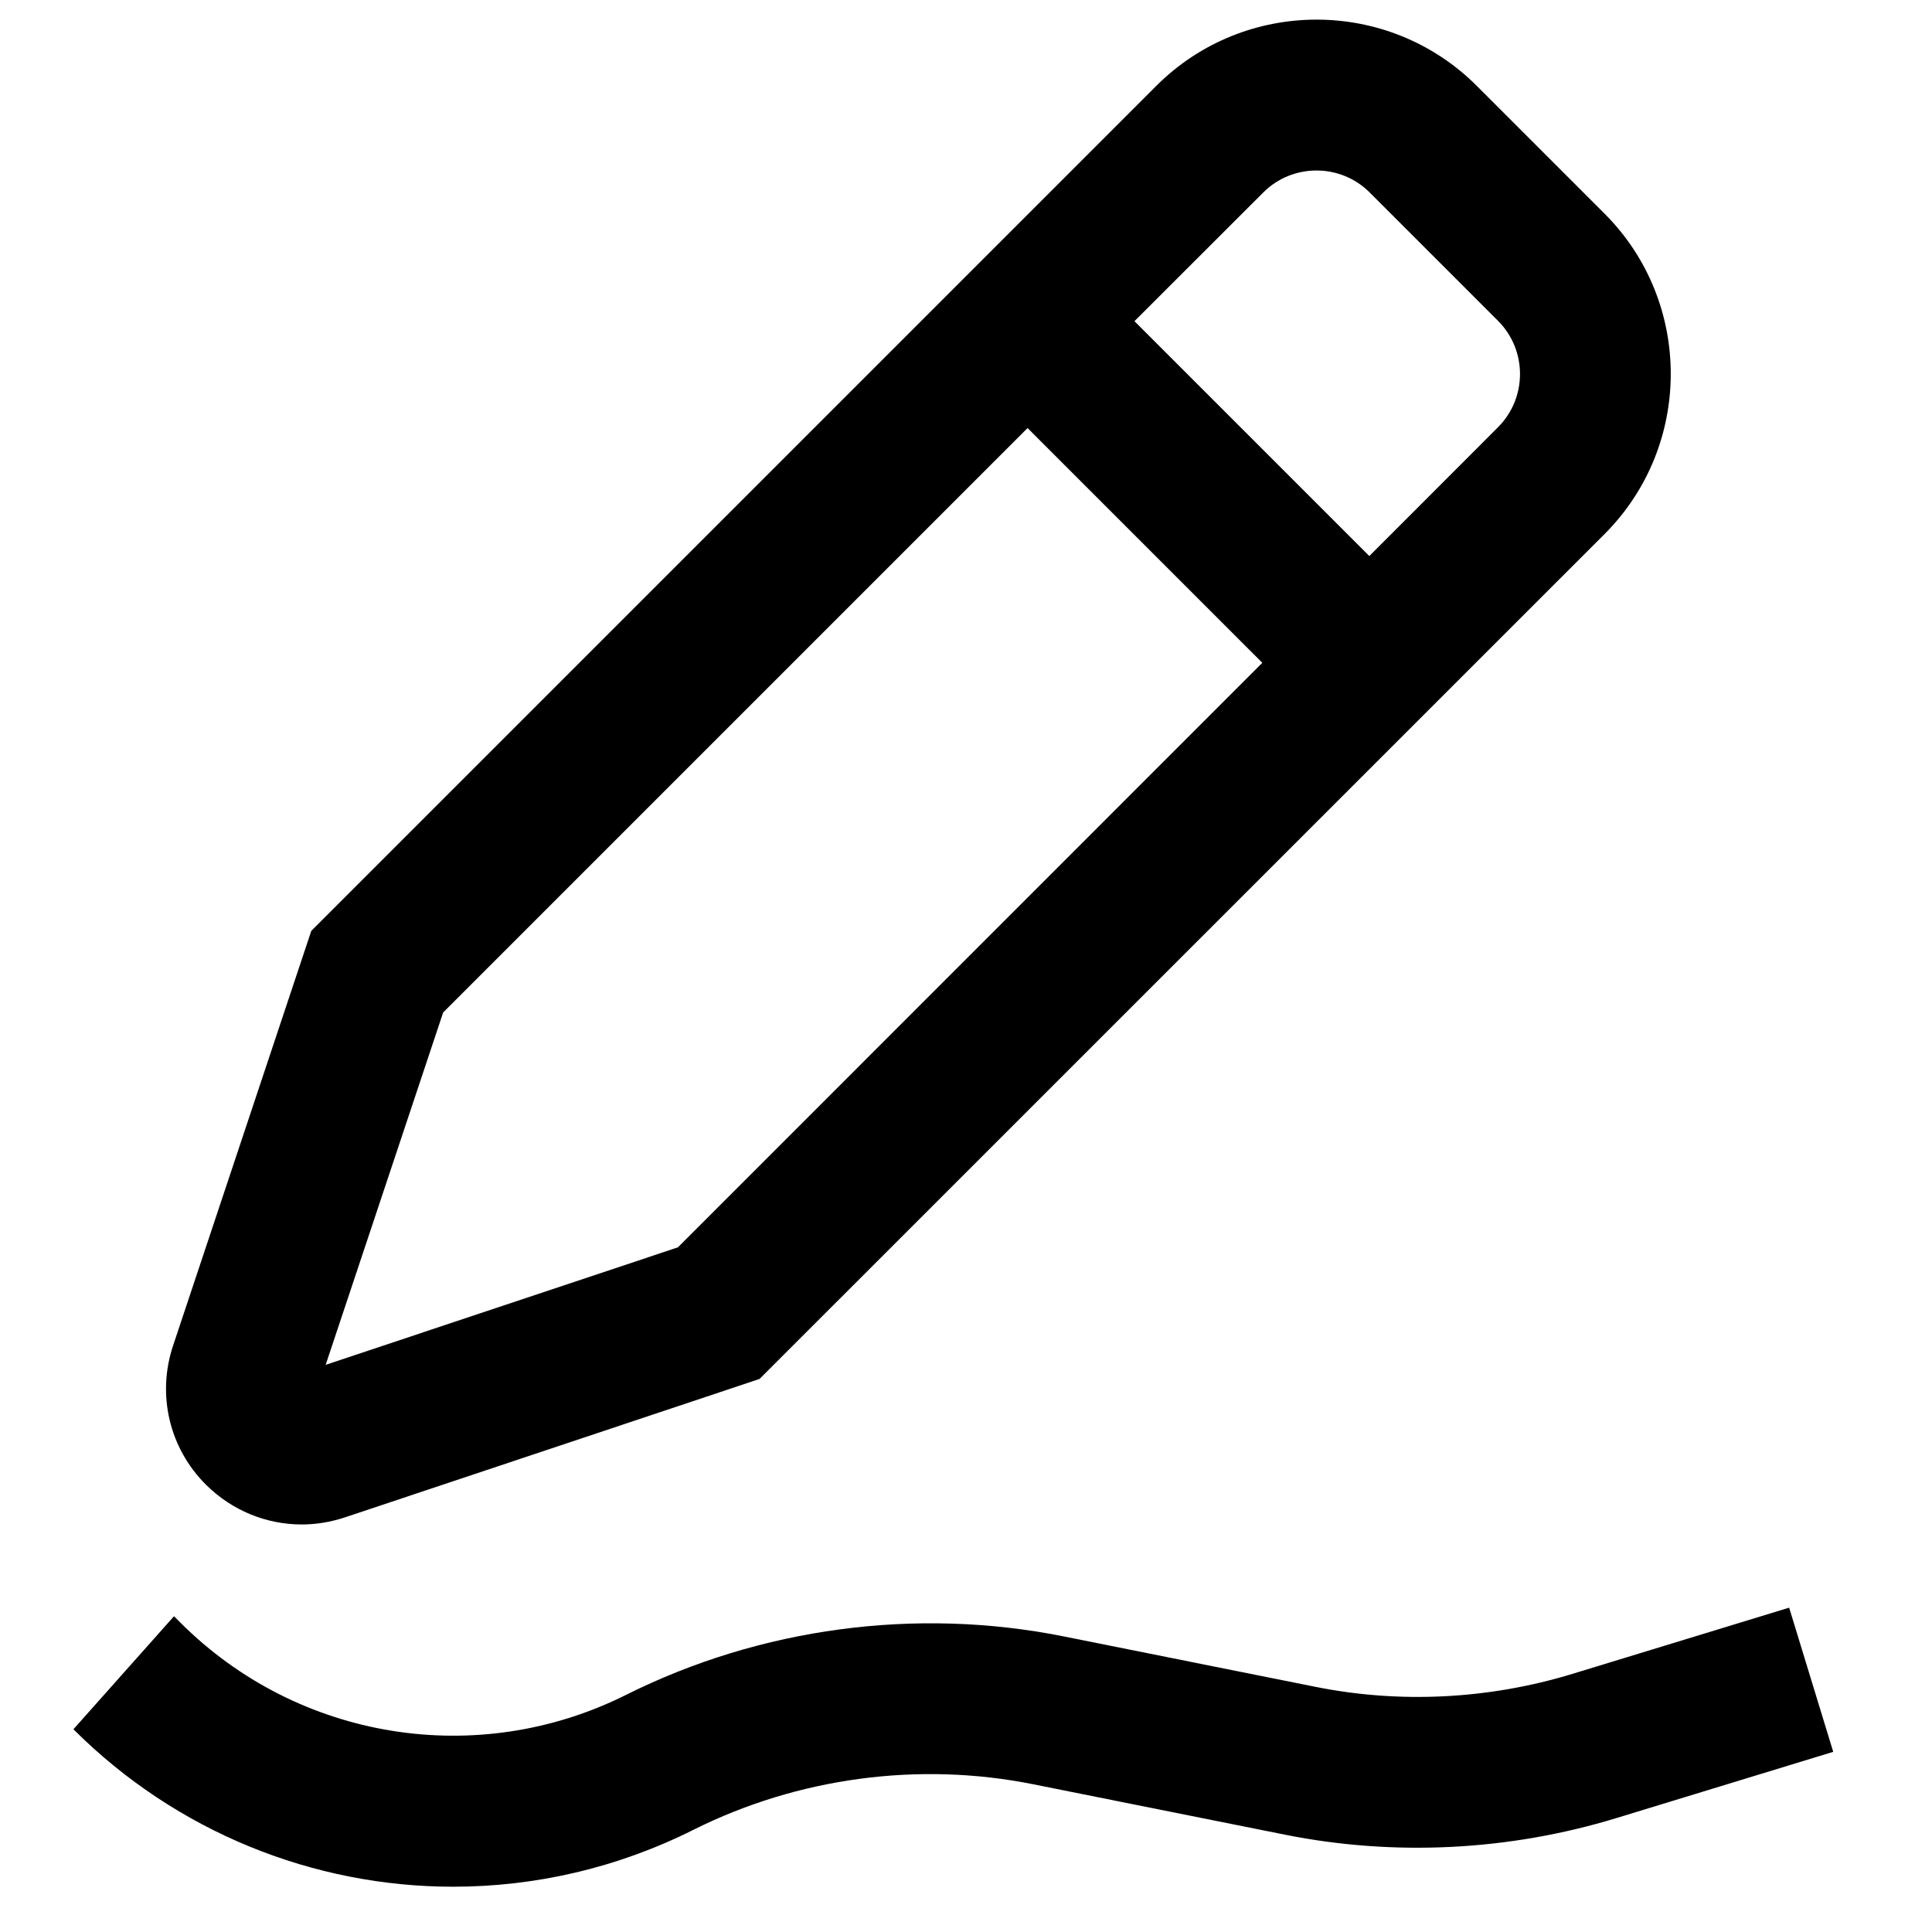
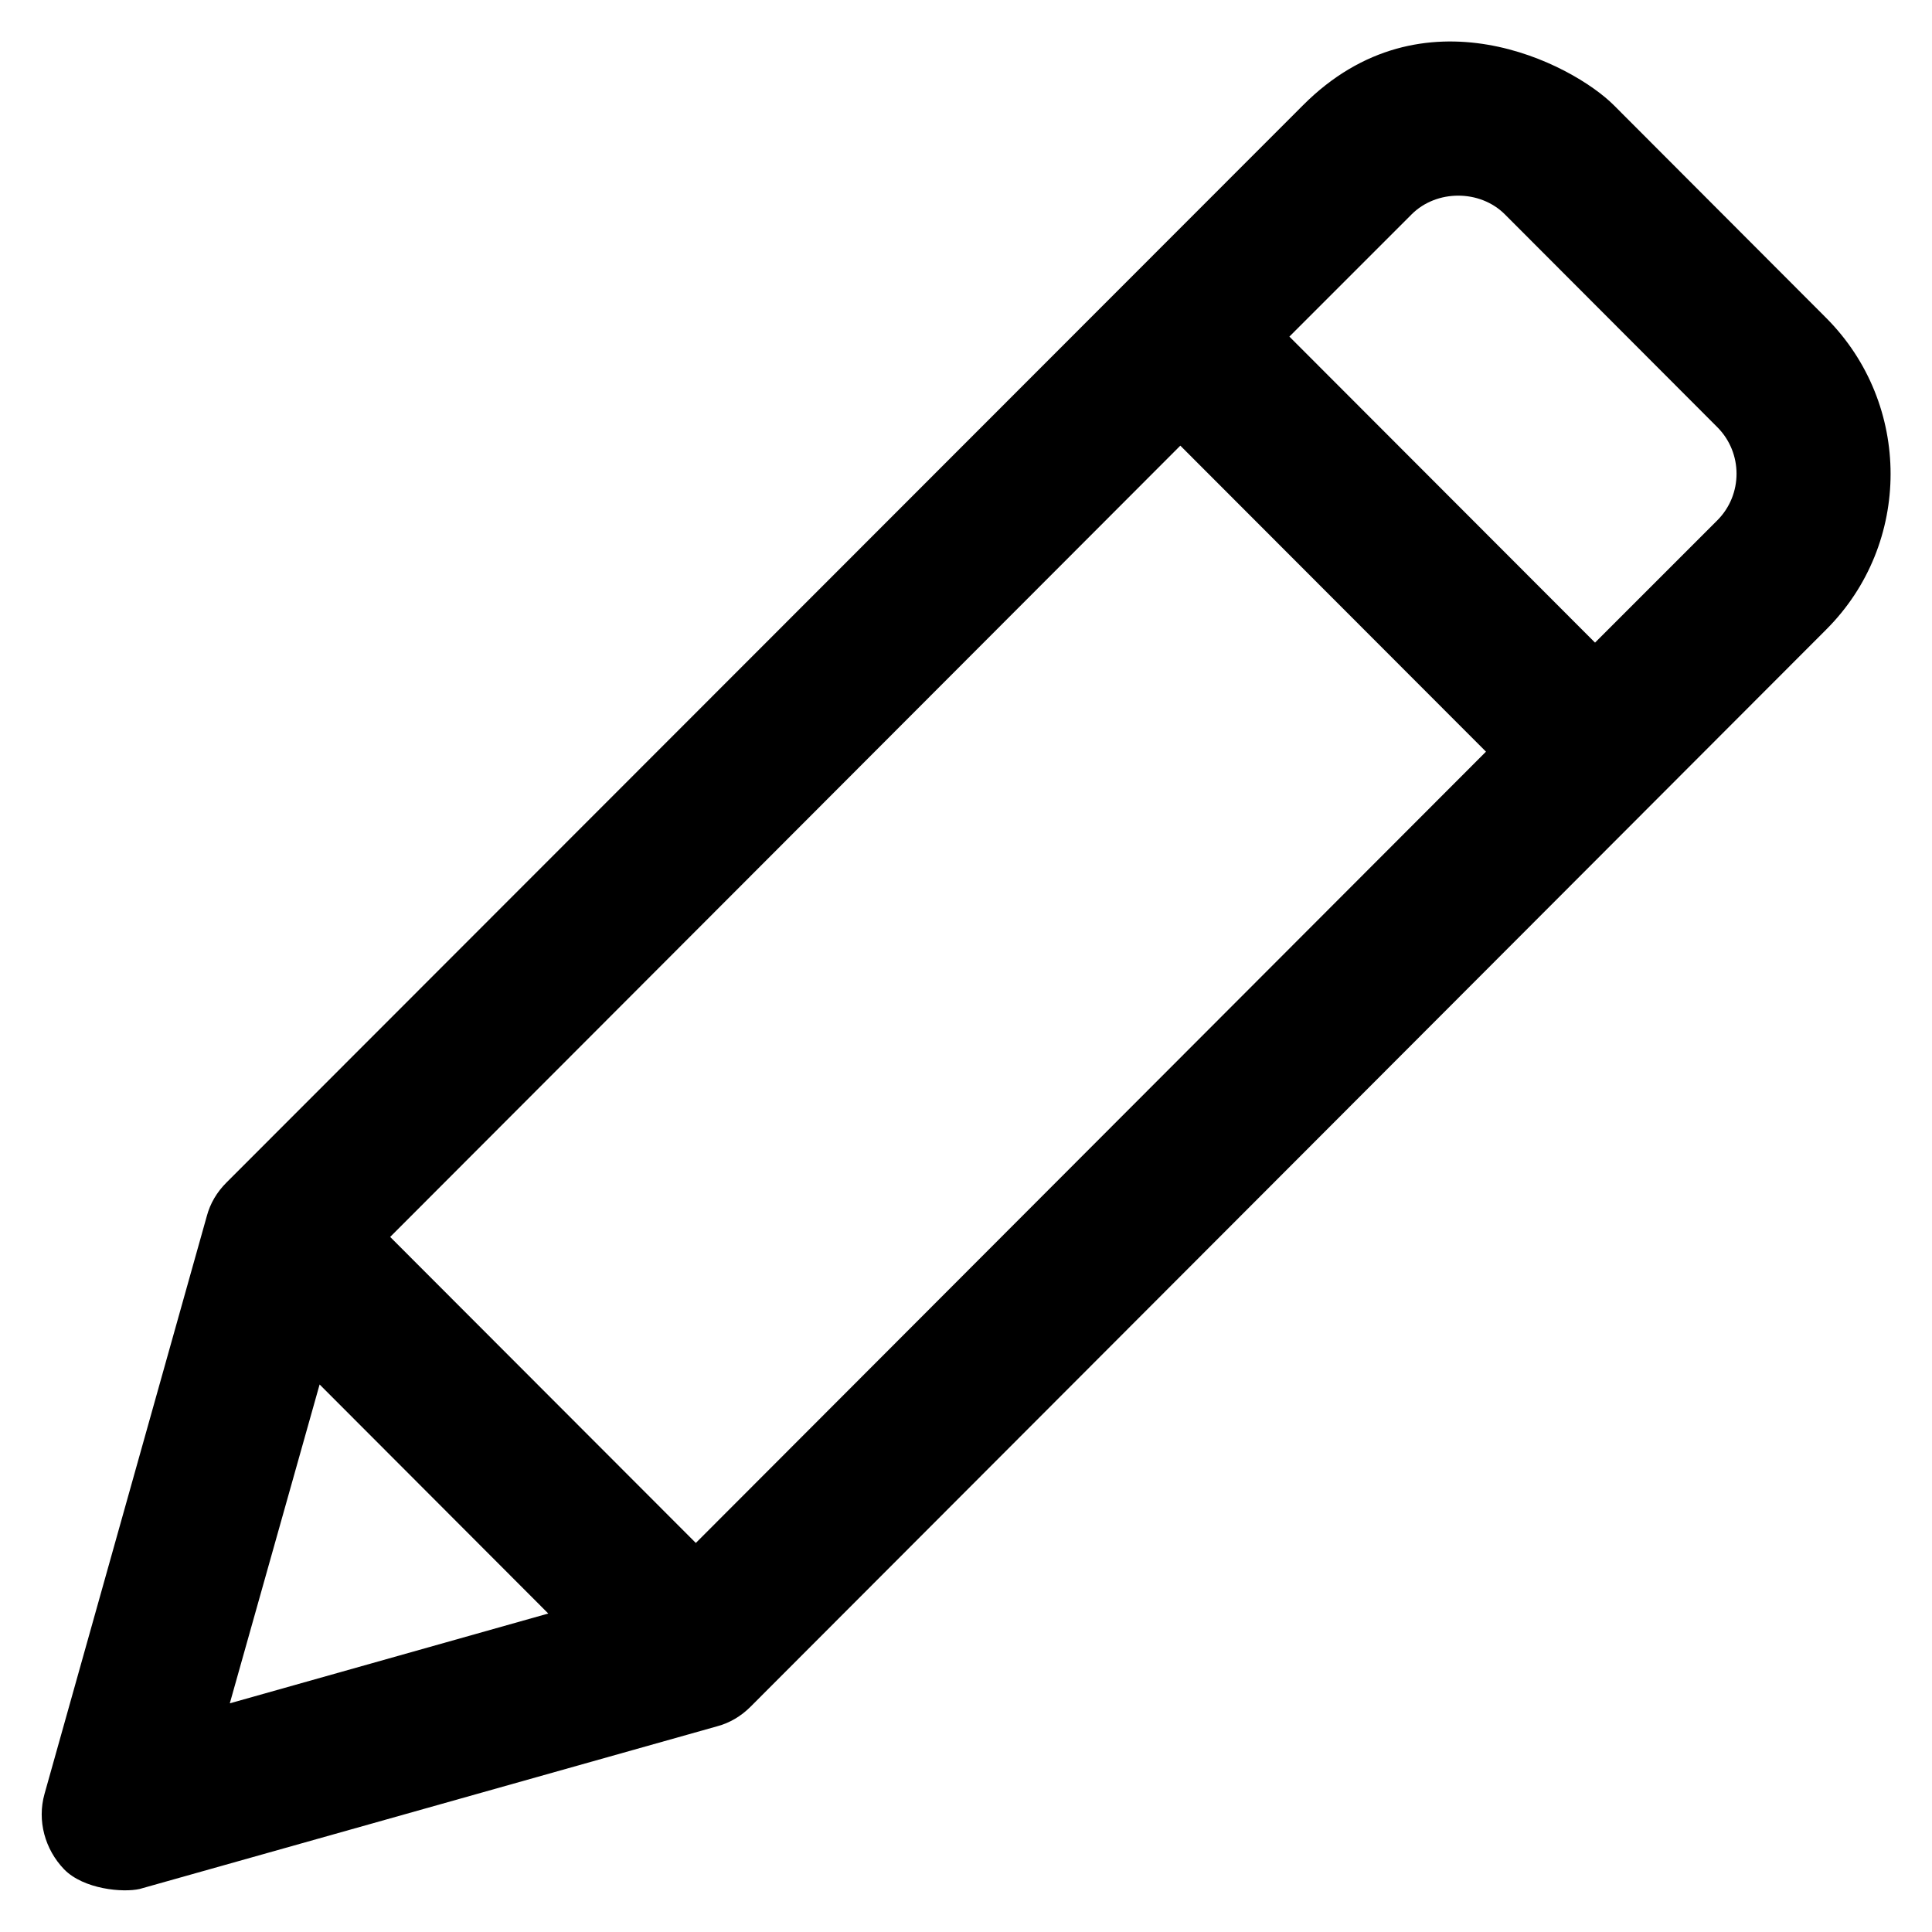
- <svg xmlns="http://www.w3.org/2000/svg" width="16" height="16" viewBox="0 0 16 16" fill="none">
-   <path d="M2.499 12.625C2.619 12.625 2.739 12.605 2.857 12.566L6.29 11.42L13.289 4.422C14.019 3.691 14.019 2.501 13.289 1.77L12.229 0.71C11.497 -0.02 10.309 -0.02 9.577 0.71L2.578 7.709L1.433 11.145C1.298 11.551 1.402 11.993 1.705 12.295C1.921 12.51 2.206 12.625 2.499 12.625ZM10.461 1.595C10.703 1.351 11.102 1.351 11.344 1.595L12.405 2.656C12.649 2.899 12.649 3.296 12.405 3.539L11.34 4.605L9.395 2.66L10.461 1.595ZM3.67 8.385L8.51 3.545L10.454 5.489L5.614 10.33L2.697 11.303L3.67 8.385Z" fill="black" />
-   <path d="M14.817 13.314L13.023 13.862C12.331 14.073 11.591 14.111 10.886 13.968L8.804 13.551C7.585 13.308 6.298 13.48 5.185 14.036C3.953 14.652 2.467 14.412 1.492 13.436L1.441 13.385L0.608 14.321C1.463 15.175 2.6 15.625 3.753 15.625C4.429 15.625 5.11 15.471 5.744 15.153C6.609 14.721 7.609 14.586 8.559 14.777L10.641 15.194C11.551 15.376 12.501 15.327 13.388 15.056L15.182 14.508L14.817 13.314Z" fill="black" />
+ <svg xmlns="http://www.w3.org/2000/svg" version="1.1" width="16" height="16" viewBox="0 0 16 16" enable-background="new 0 0 16 16">
+   <g>
+     <g transform="scale(0.03125)">
+       <path d="m455.1,137.9l-32.4,32.4-81-81.1 32.4-32.4c6.6-6.6 18.1-6.6 24.7,0l56.3,56.4c6.8,6.8 6.8,17.9 0,24.7zm-270.7,271l-81-81.1 209.4-209.7 81,81.1-209.4,209.7zm-99.7-42l60.6,60.7-84.4,23.8 23.8-84.5zm399.3-282.6l-56.3-56.4c-11-11-50.7-31.8-82.4,0l-285.3,285.5c-2.5,2.5-4.3,5.5-5.2,8.9l-43,153.1c-2,7.1 0.1,14.7 5.2,20 5.2,5.3 15.6,6.2 20,5.2l153-43.1c3.4-0.9 6.4-2.7 8.9-5.2l285.1-285.5c22.7-22.7 22.7-59.7 0-82.5z" />
+     </g>
+   </g>
</svg>
